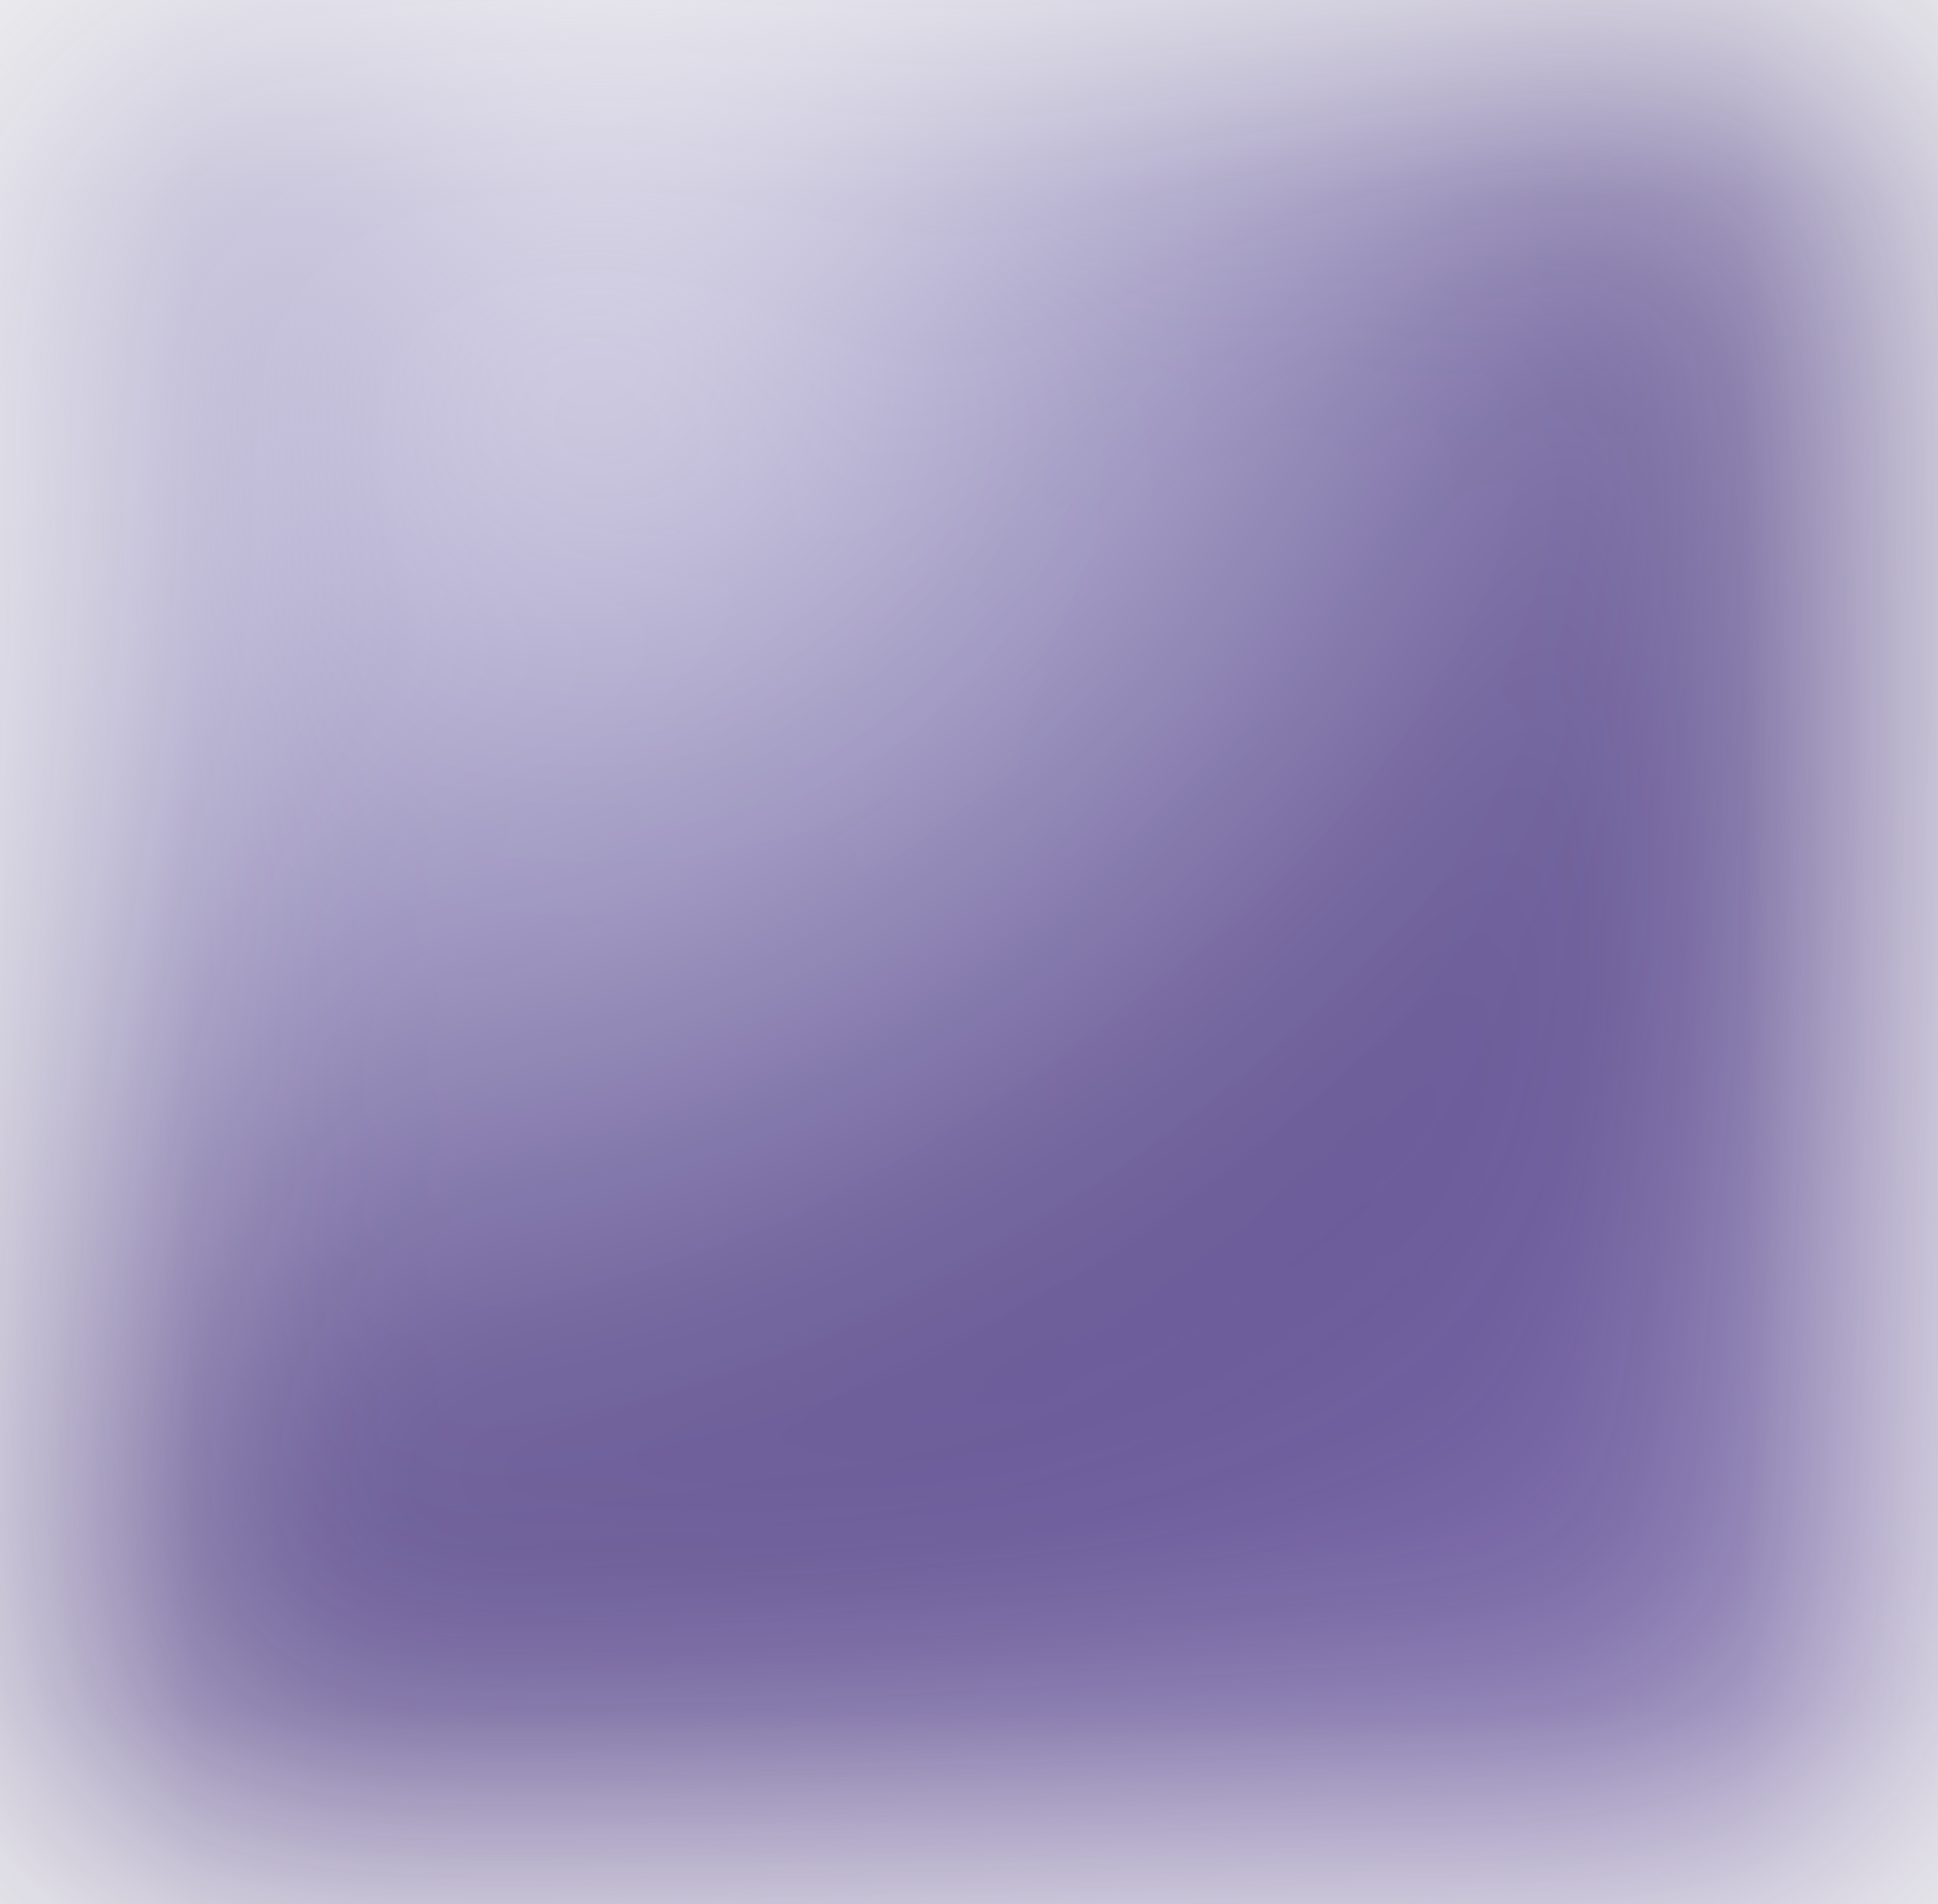
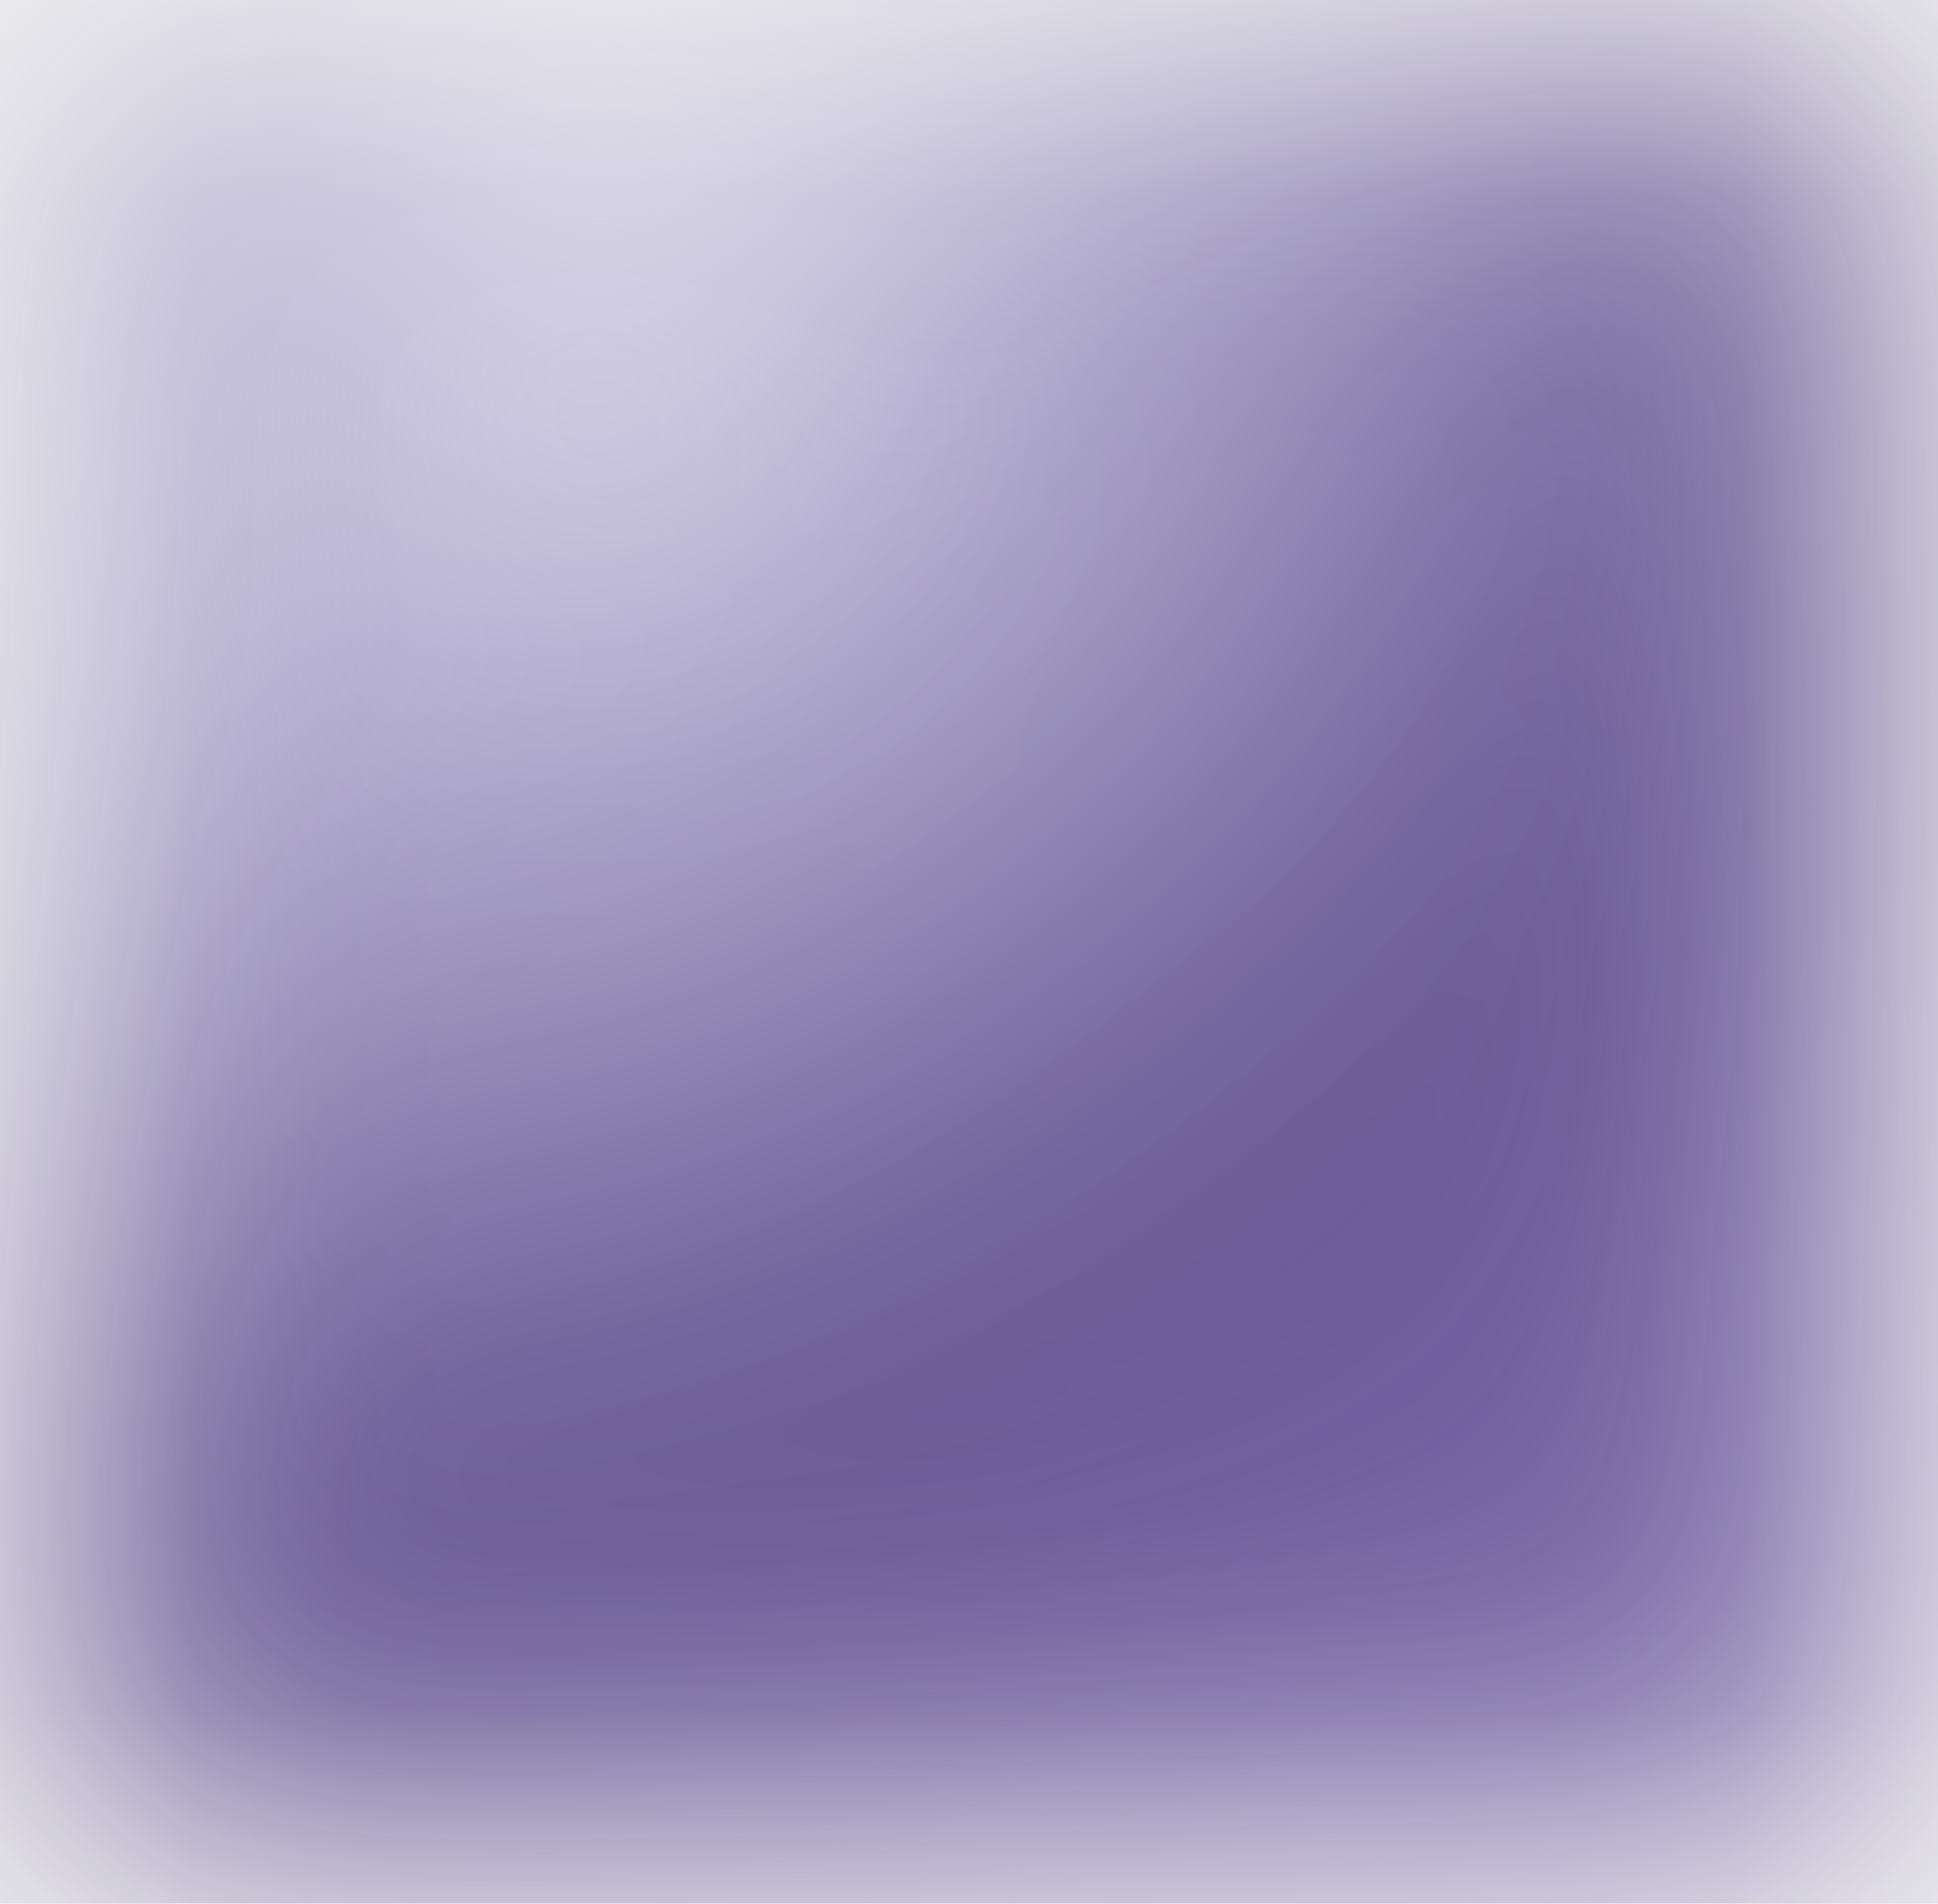
<svg xmlns="http://www.w3.org/2000/svg" width="390" height="383" viewBox="0 0 390 383" fill="none">
-   <g filter="url(#filter0_f_1931_21682)">
-     <rect x="-31" y="-20" width="452" height="403" fill="url(#paint0_angular_1931_21682)" />
+   <mask id="mask0_1931_21804" style="mask-type:alpha" maskUnits="userSpaceOnUse" x="0" y="0" width="390" height="383">
+     <rect width="390" height="383" fill="white" />
+   </mask>
+   <g mask="url(#mask0_1931_21804)">
+     <g filter="url(#filter0_f_1931_21804)">
+       <rect x="-31" y="-20" width="452" height="403" fill="url(#paint0_angular_1931_21804)" />
+     </g>
  </g>
  <defs>
-     <filter id="filter0_f_1931_21682" x="-136" y="-125" width="662" height="613" filterUnits="userSpaceOnUse" color-interpolation-filters="sRGB">
+     <filter id="filter0_f_1931_21804" x="-136" y="-125" width="662" height="613" filterUnits="userSpaceOnUse" color-interpolation-filters="sRGB">
      <feFlood flood-opacity="0" result="BackgroundImageFix" />
      <feBlend mode="normal" in="SourceGraphic" in2="BackgroundImageFix" result="shape" />
-       <feGaussianBlur stdDeviation="52.5" result="effect1_foregroundBlur_1931_21682" />
+       <feGaussianBlur stdDeviation="52.5" result="effect1_foregroundBlur_1931_21804" />
    </filter>
-     <radialGradient id="paint0_angular_1931_21682" cx="0" cy="0" r="1" gradientUnits="userSpaceOnUse" gradientTransform="translate(119.5 69) rotate(56.0035) scale(414.922 560.377)">
+     <radialGradient id="paint0_angular_1931_21804" cx="0" cy="0" r="1" gradientUnits="userSpaceOnUse" gradientTransform="translate(119.5 69) rotate(56.0035) scale(414.922 560.377)">
      <stop offset="0.044" stop-color="white" stop-opacity="0.87" />
      <stop offset="0.094" stop-color="#7B71B9" stop-opacity="0.38" />
      <stop offset="0.499" stop-color="#46337C" stop-opacity="0.84" />
      <stop offset="0.762" stop-color="#4B338C" stop-opacity="0.71" />
    </radialGradient>
  </defs>
</svg>
